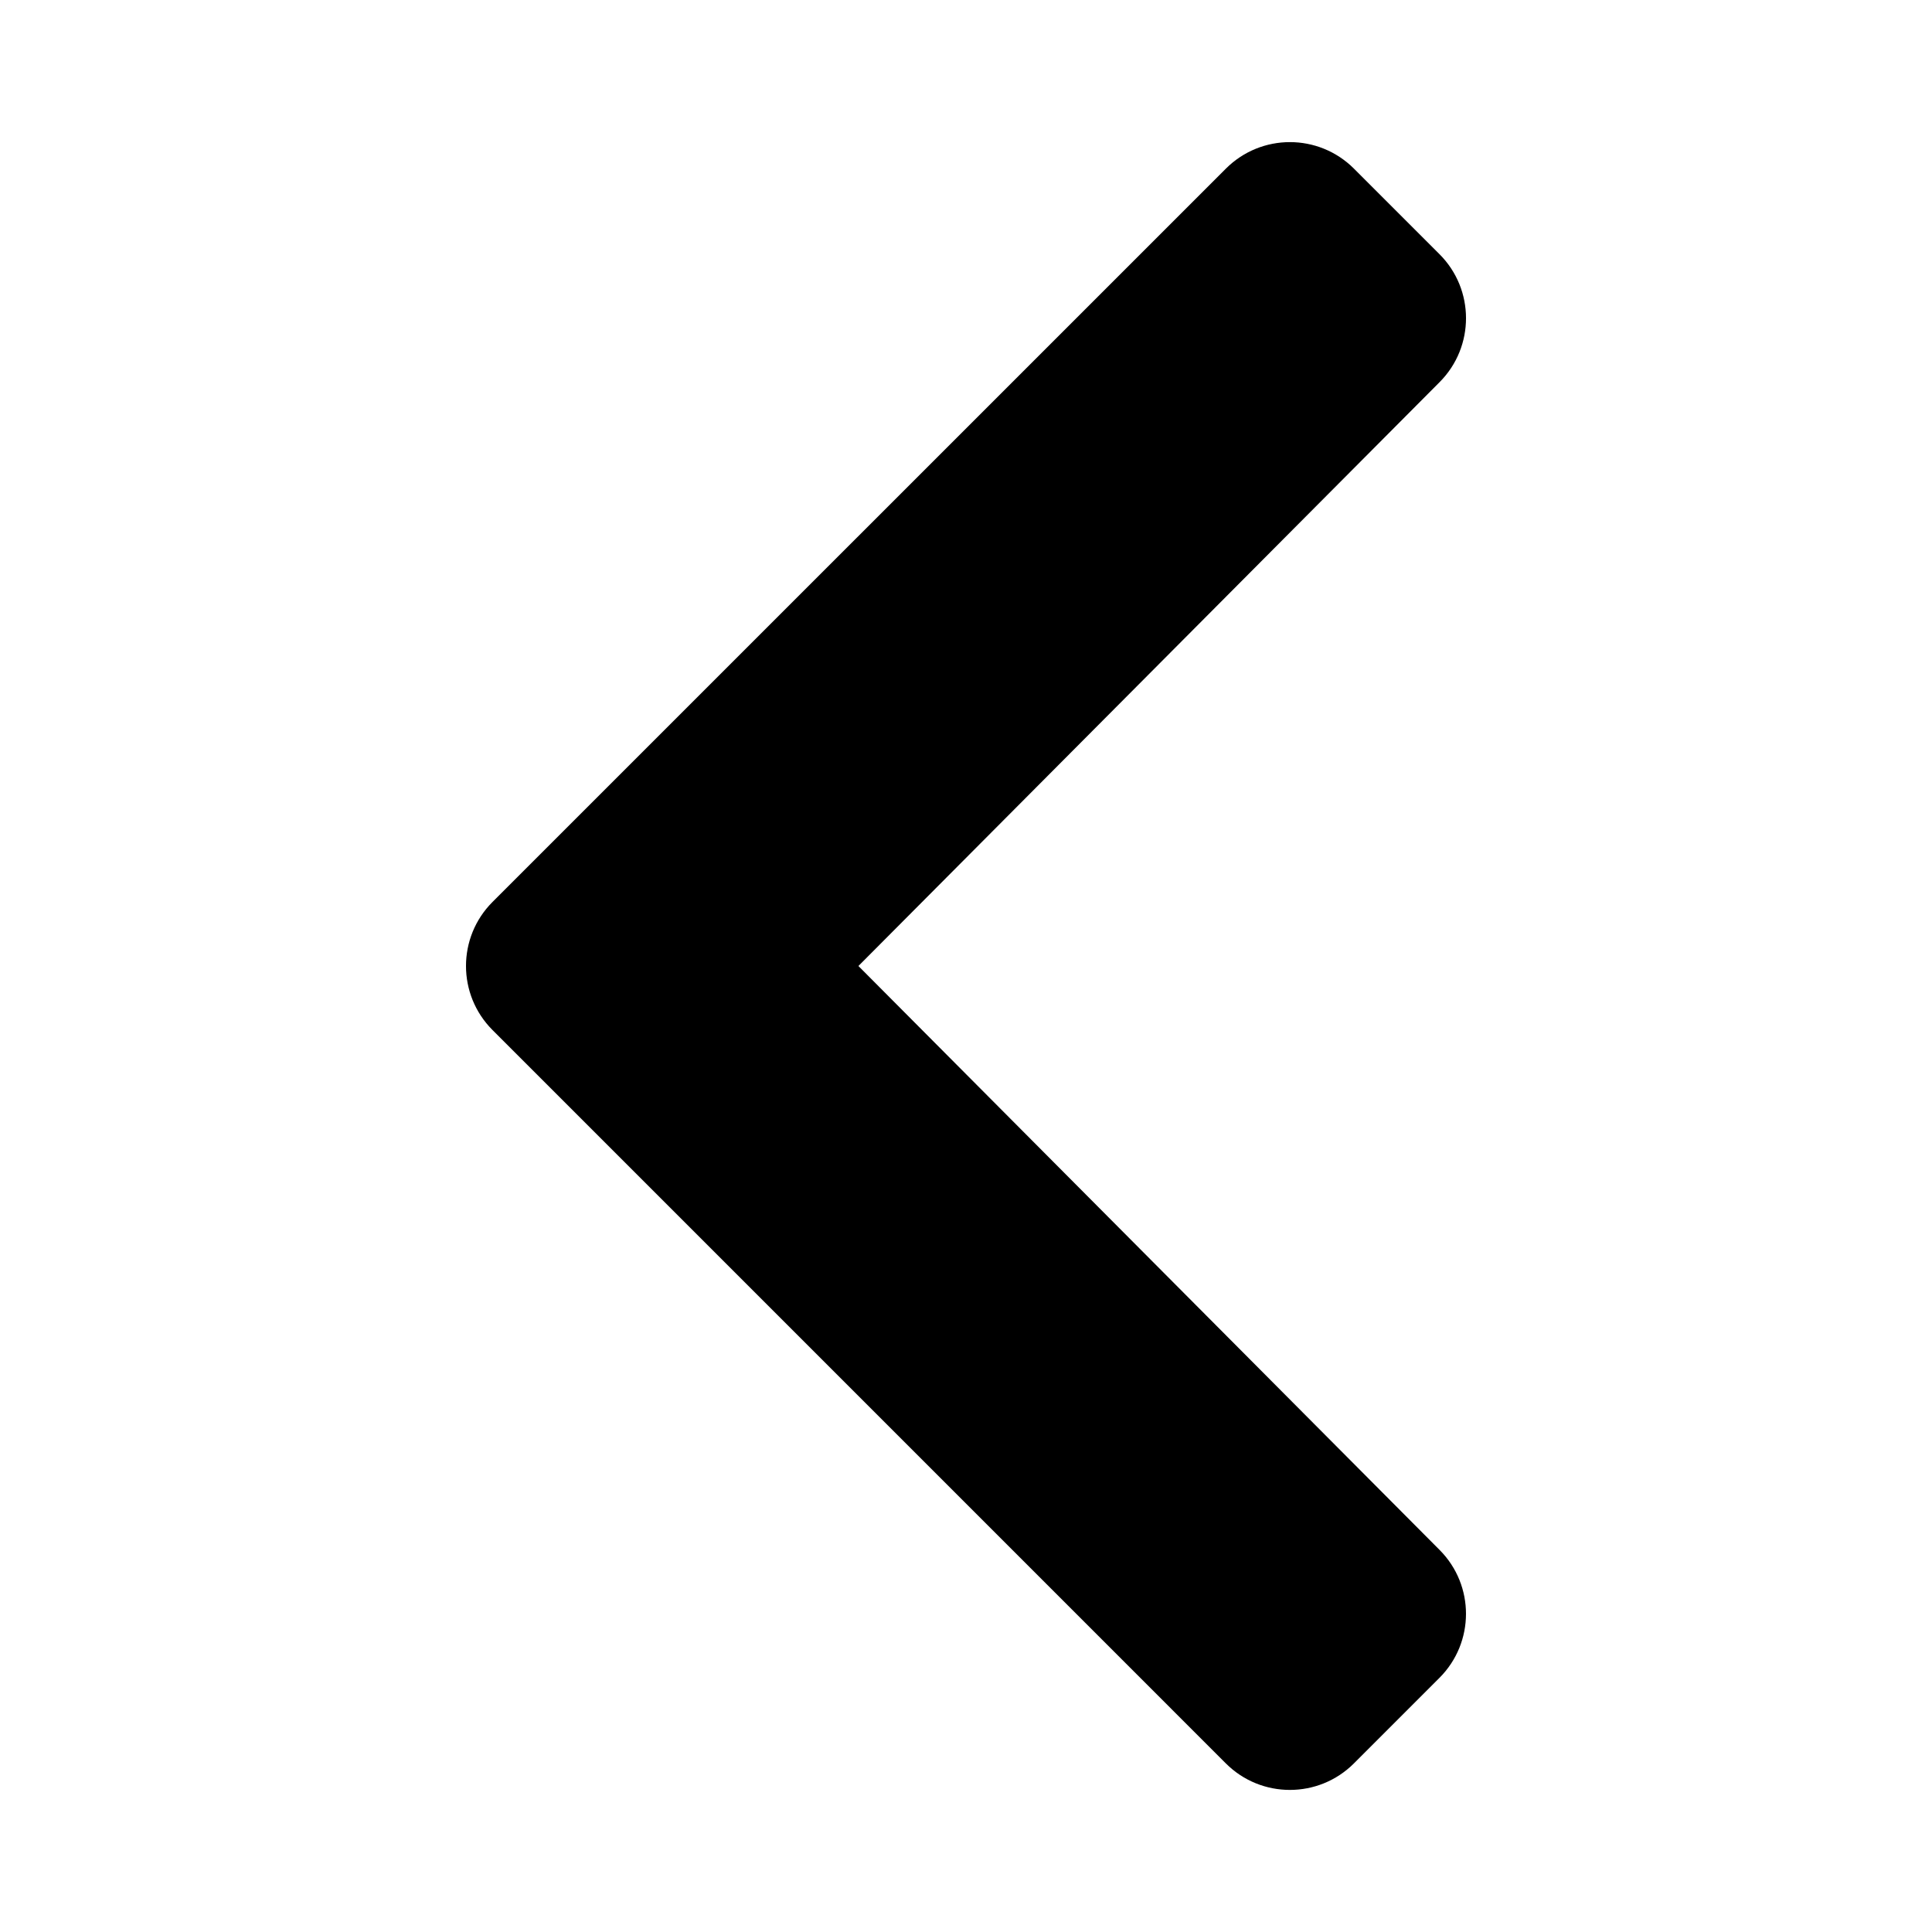
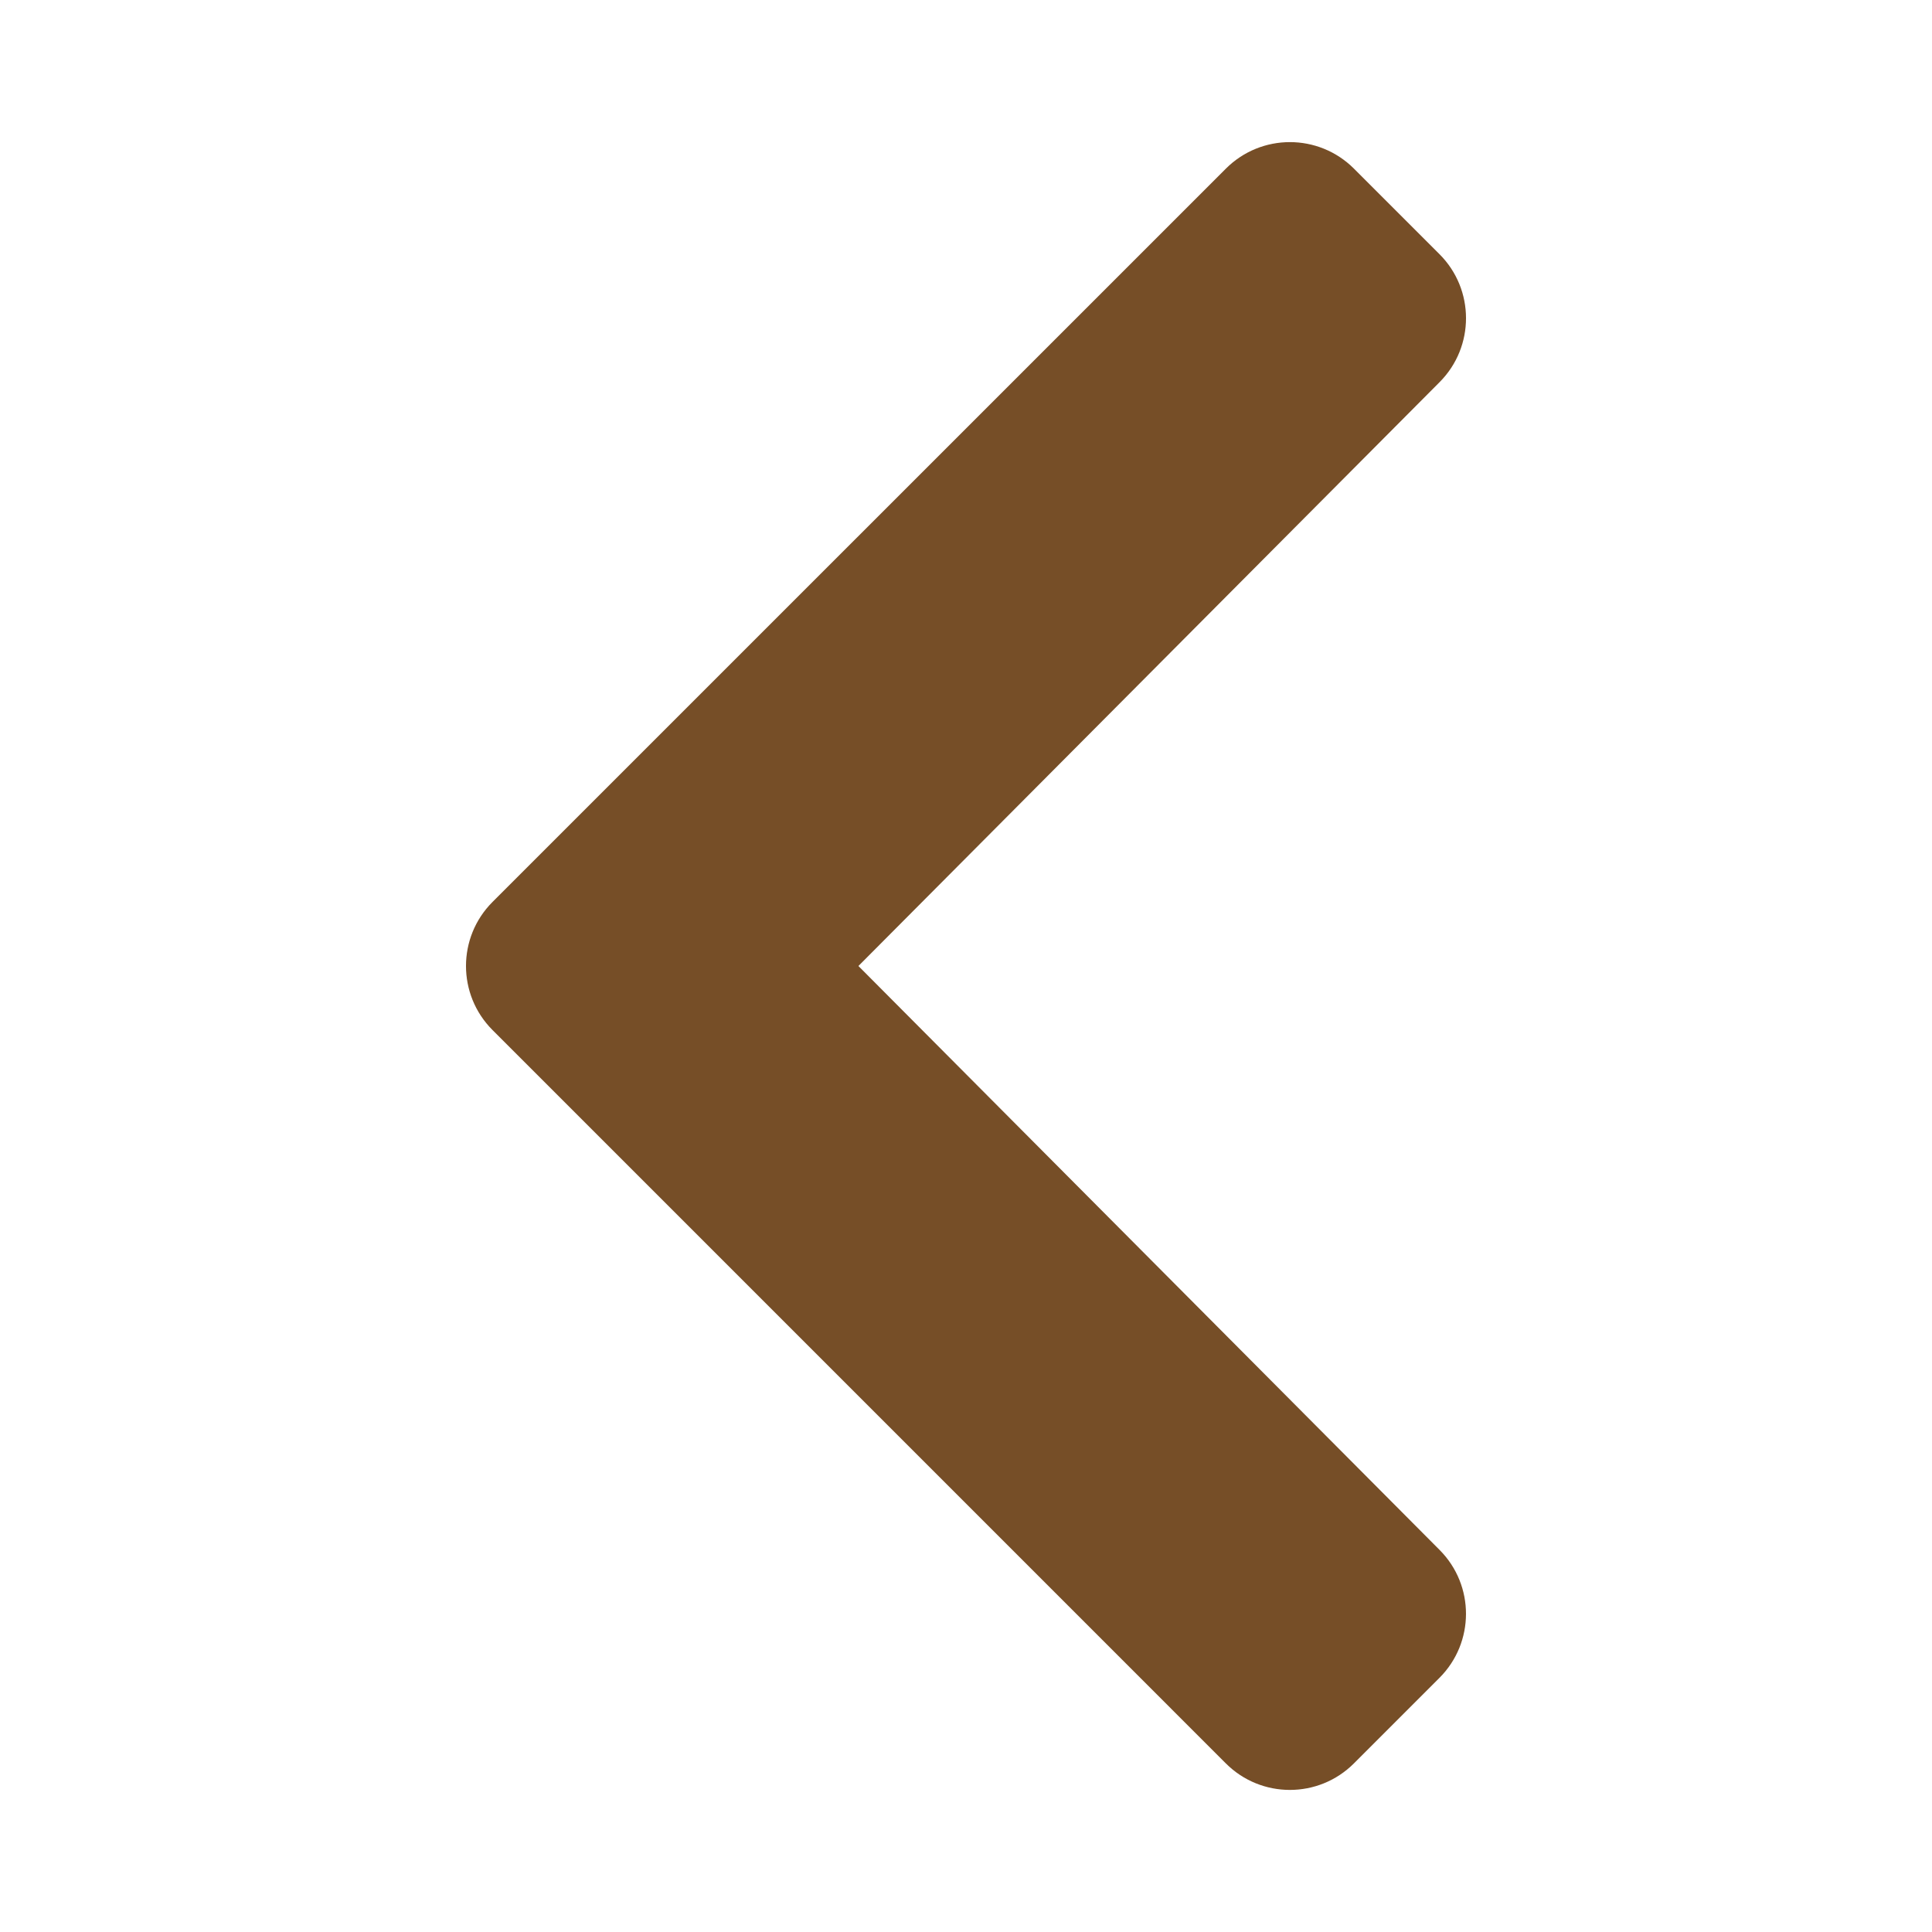
- <svg xmlns="http://www.w3.org/2000/svg" stroke="currentColor" fill="currentColor" stroke-width="0" viewBox="0 0 320 512" class="w-5 h-5 text-[#764824]" height="1em" width="1em">
+ <svg xmlns="http://www.w3.org/2000/svg" stroke="#764e27" fill="#764e27" stroke-width="0" viewBox="0 0 320 512" class="w-5 h-5 text-[#764824]" height="1em" width="1em">
  <path d="M34.52 239.03L228.87 44.69c9.37-9.37 24.57-9.37 33.94 0l22.67 22.67c9.36 9.36 9.37 24.52.04 33.9L131.49 256l154.02 154.75c9.34 9.38 9.32 24.54-.04 33.9l-22.67 22.67c-9.37 9.37-24.57 9.37-33.94 0L34.52 272.97c-9.37-9.37-9.37-24.57 0-33.94z" />
</svg>
